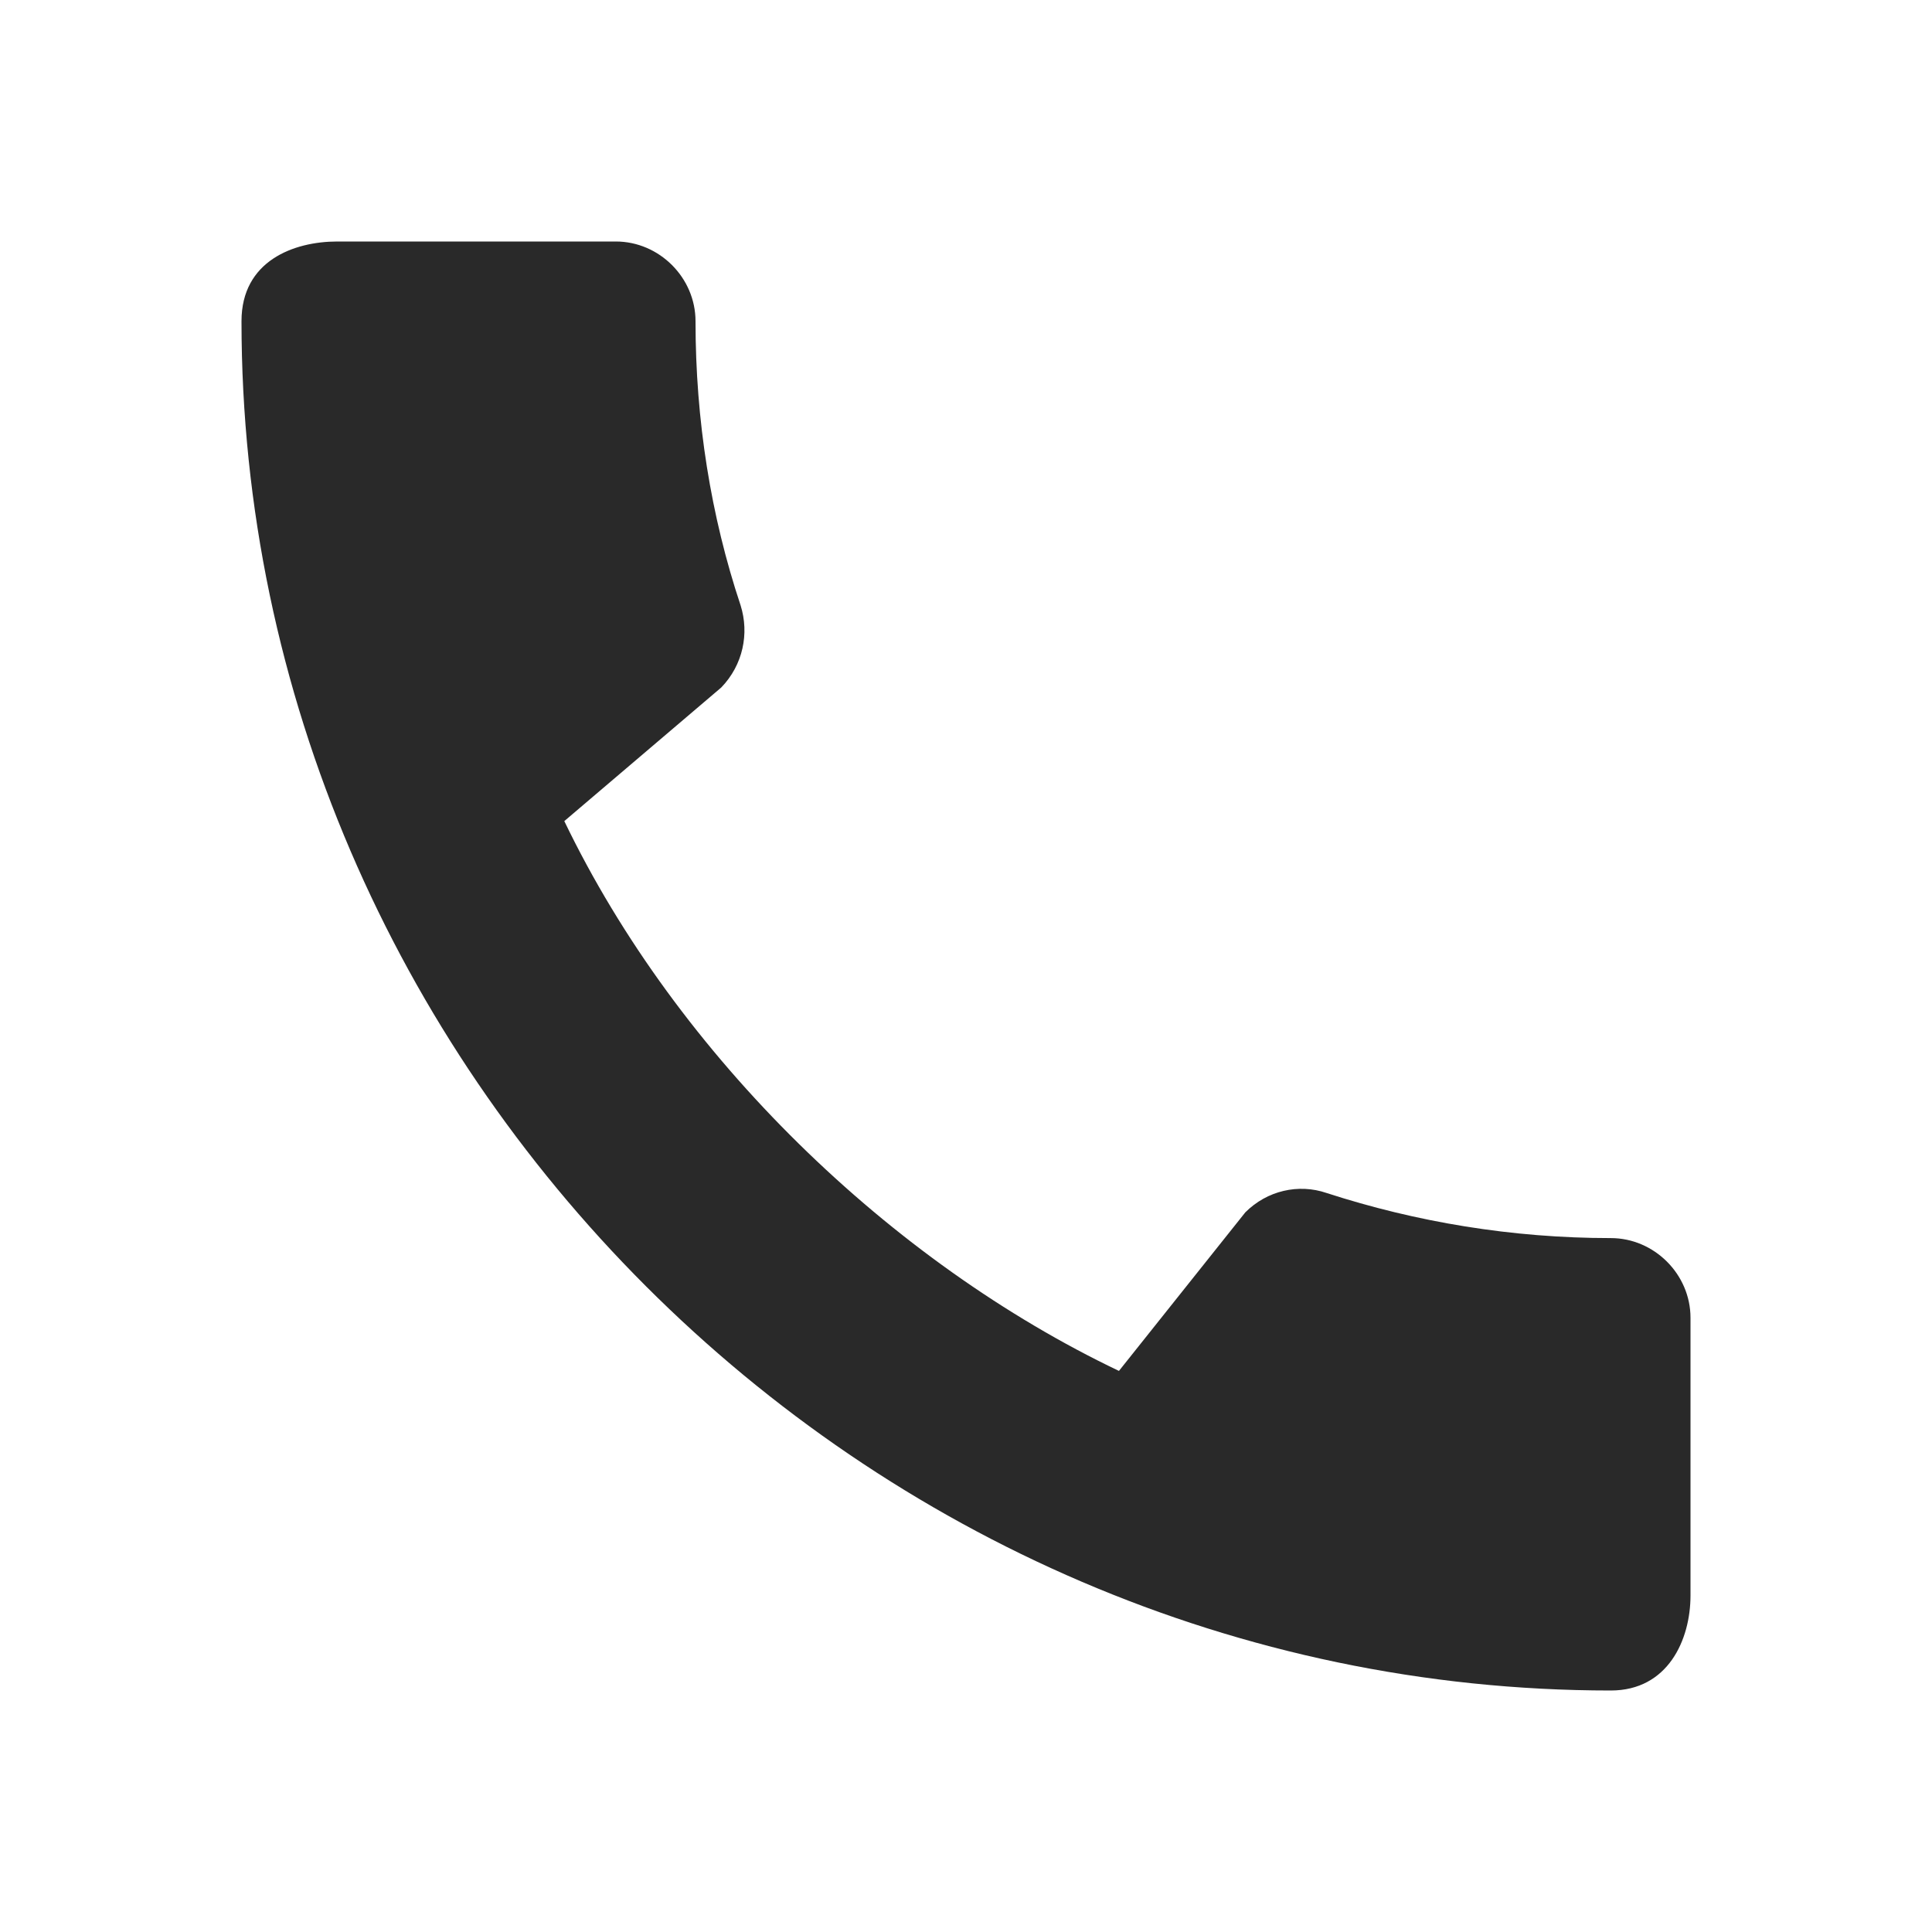
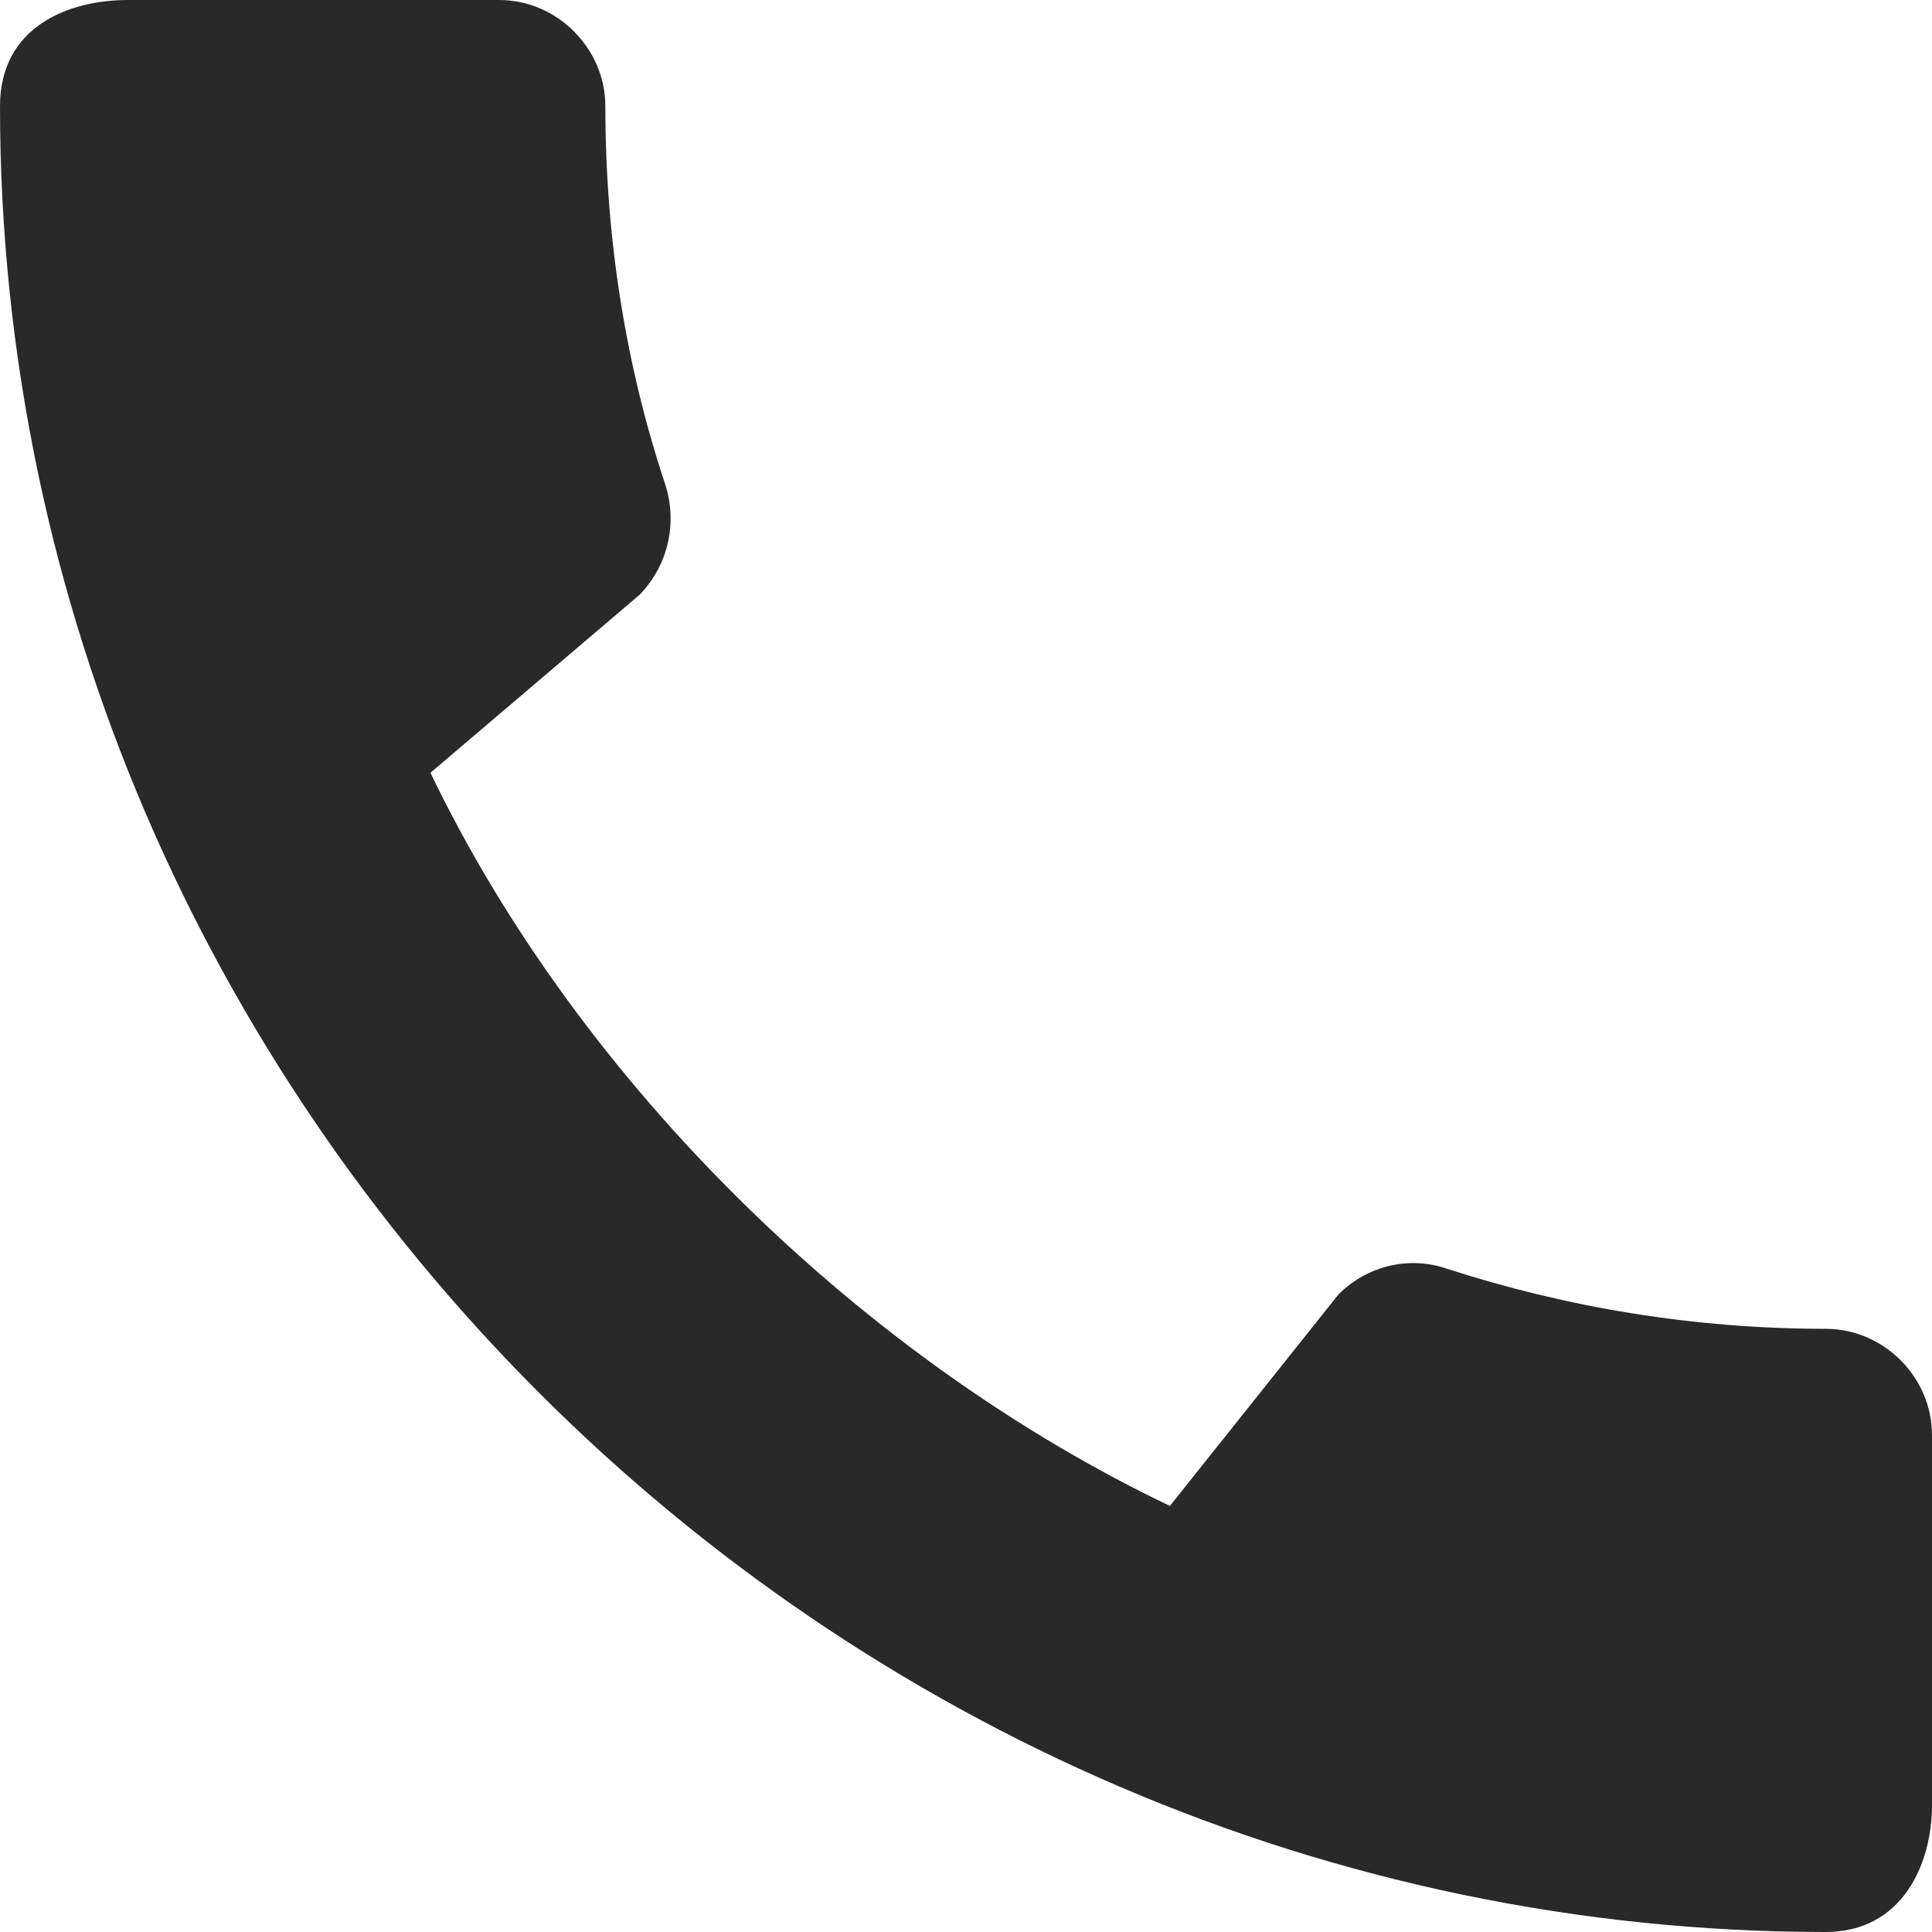
<svg xmlns="http://www.w3.org/2000/svg" width="24" height="24" viewBox="0 0 24 24" fill="none">
-   <path d="M20.01 15.38C18.78 15.38 17.59 15.18 16.48 14.82C16.13 14.7 15.74 14.79 15.47 15.06L13.9 17.03C11.07 15.68 8.42 13.13 7.01 10.2L8.96 8.54C9.23 8.26 9.31 7.87 9.2 7.52C8.83 6.41 8.64 5.22 8.64 3.99C8.64 3.45 8.19 3 7.65 3H4.19C3.65 3 3 3.24 3 3.99C3 13.28 10.73 21 20.01 21C20.72 21 21 20.37 21 19.82V16.37C21 15.83 20.55 15.38 20.01 15.38Z" fill="#292929" />
+   <path d="M22.68 16.507C21.04 16.507 19.453 16.24 17.973 15.76C17.507 15.6 16.987 15.72 16.627 16.08L14.533 18.707C10.76 16.907 7.227 13.507 5.347 9.6L7.947 7.387C8.307 7.013 8.413 6.493 8.267 6.027C7.773 4.547 7.52 2.96 7.52 1.32C7.52 0.6 6.92 0 6.2 0H1.587C0.867 0 0 0.32 0 1.32C0 13.707 10.307 24 22.68 24C23.627 24 24 23.16 24 22.427V17.827C24 17.107 23.4 16.507 22.68 16.507Z" fill="#292929" />
</svg>
